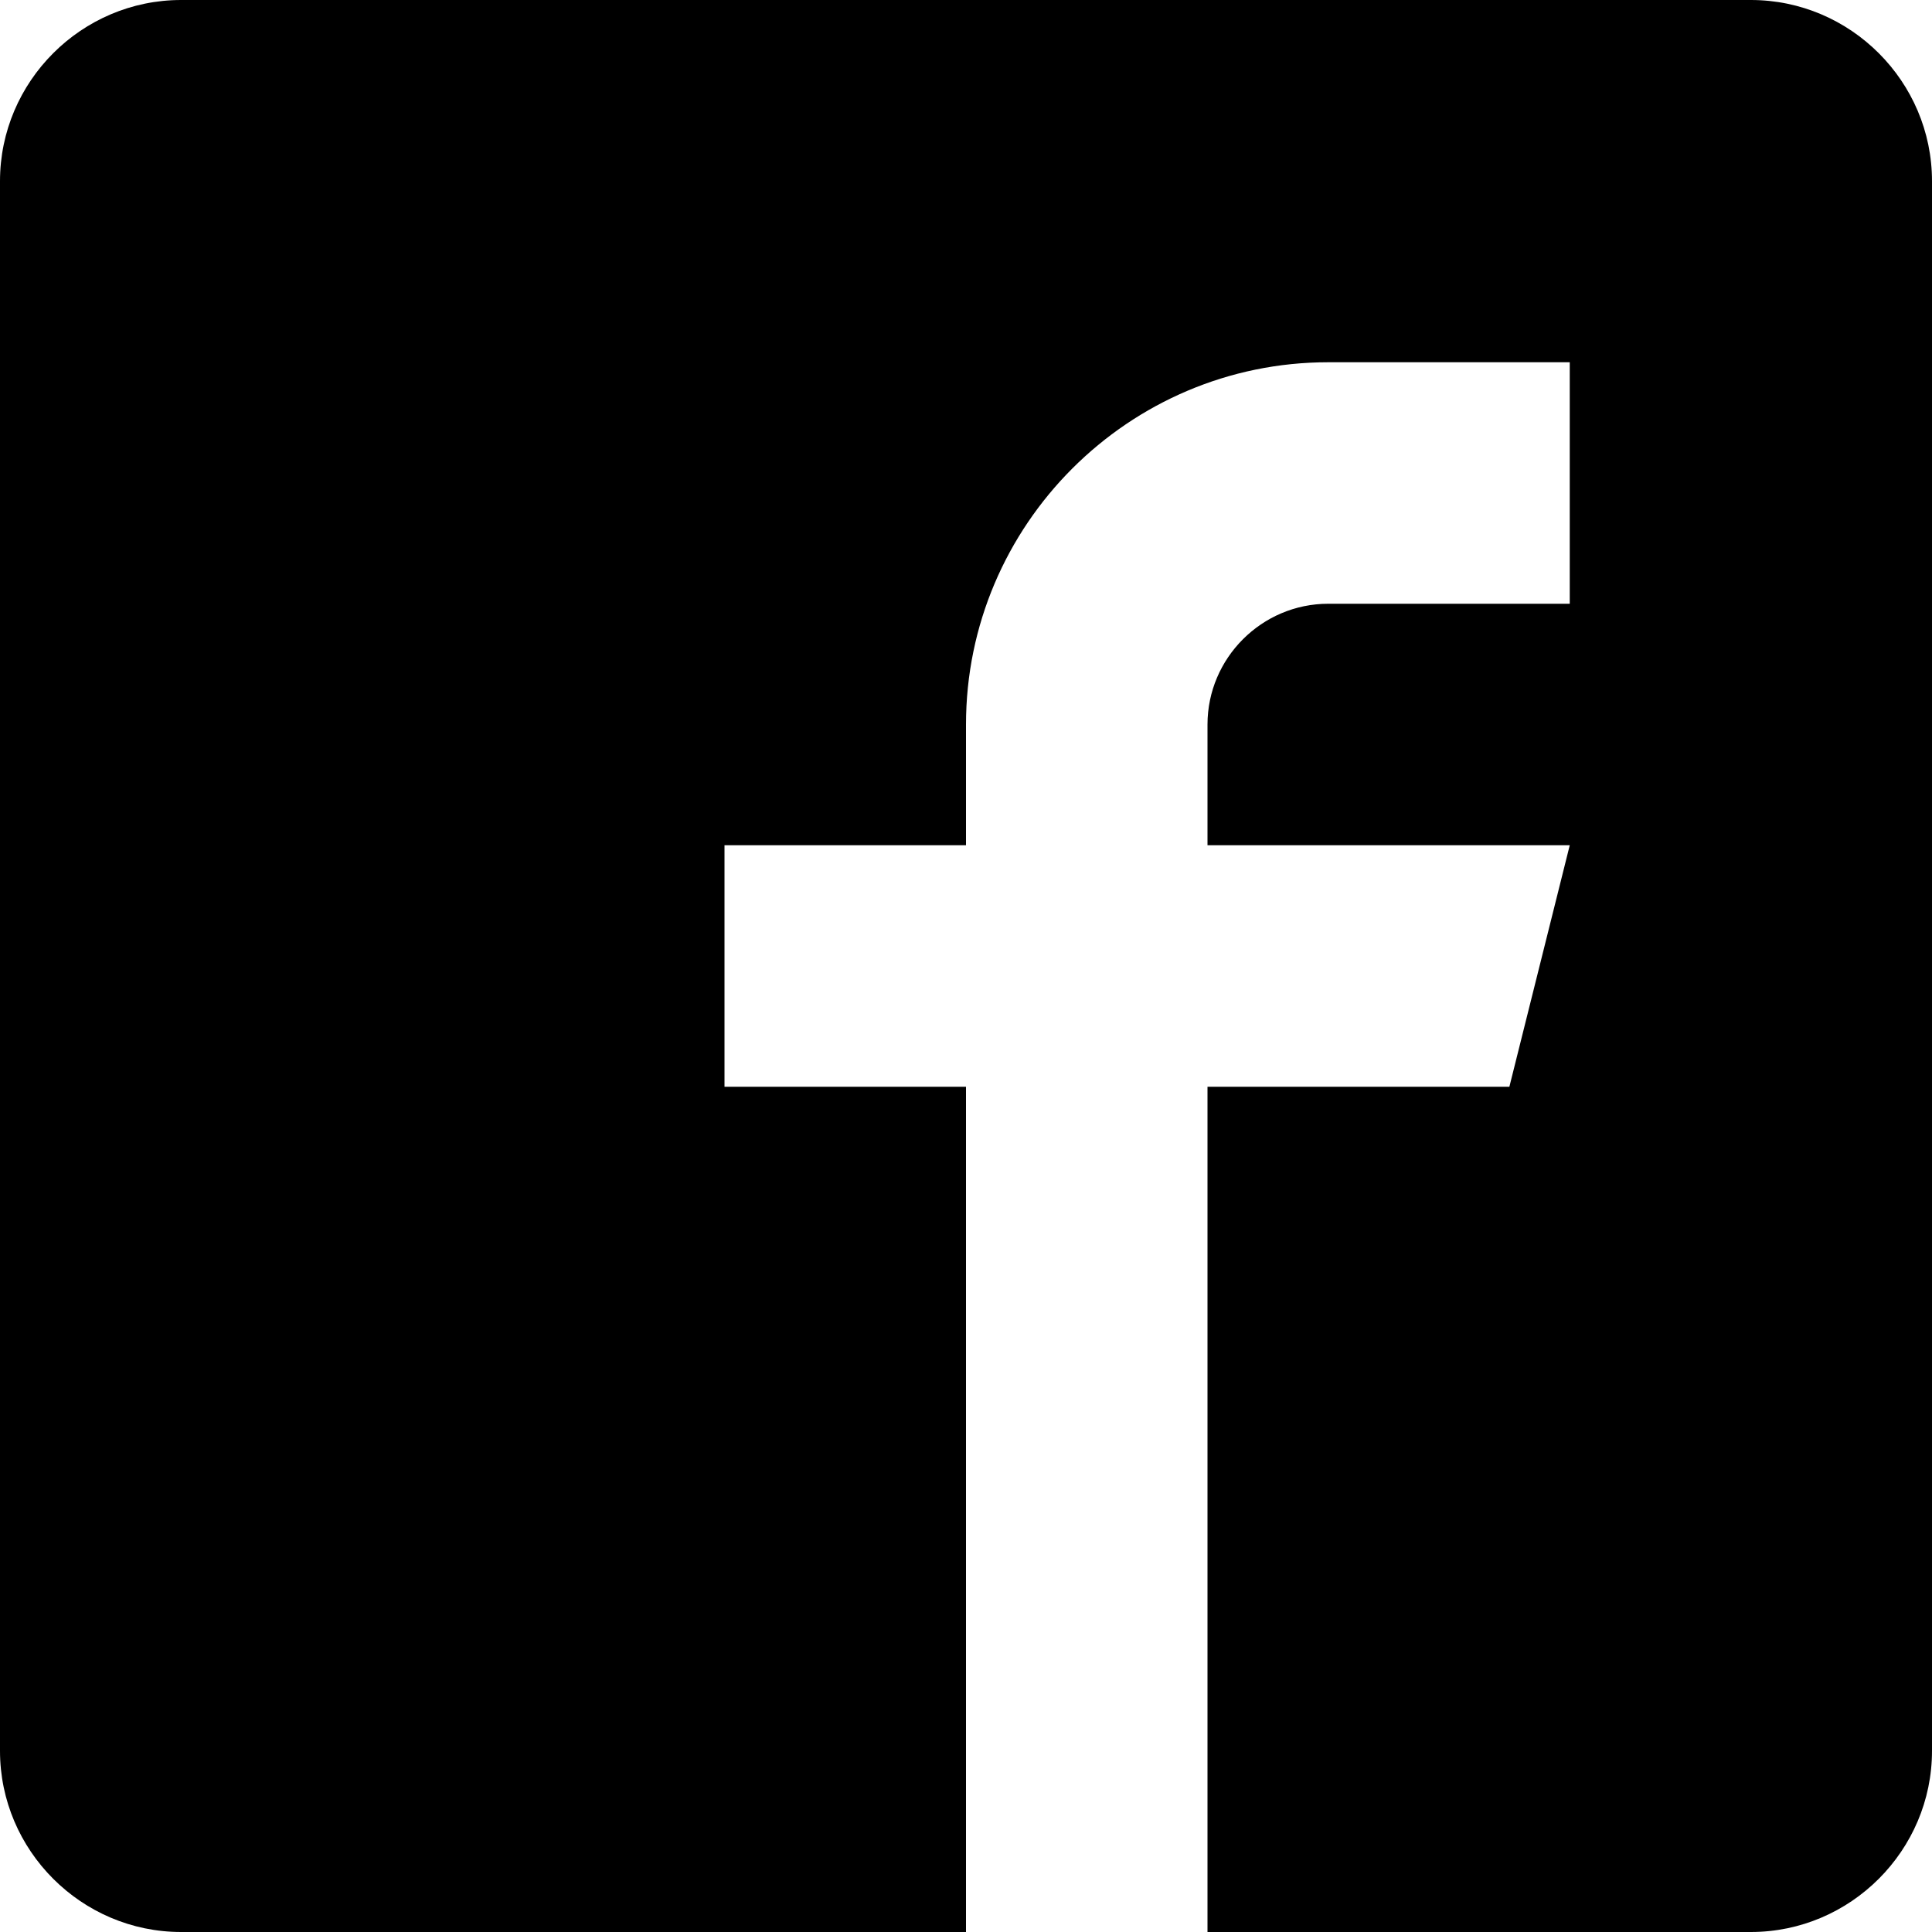
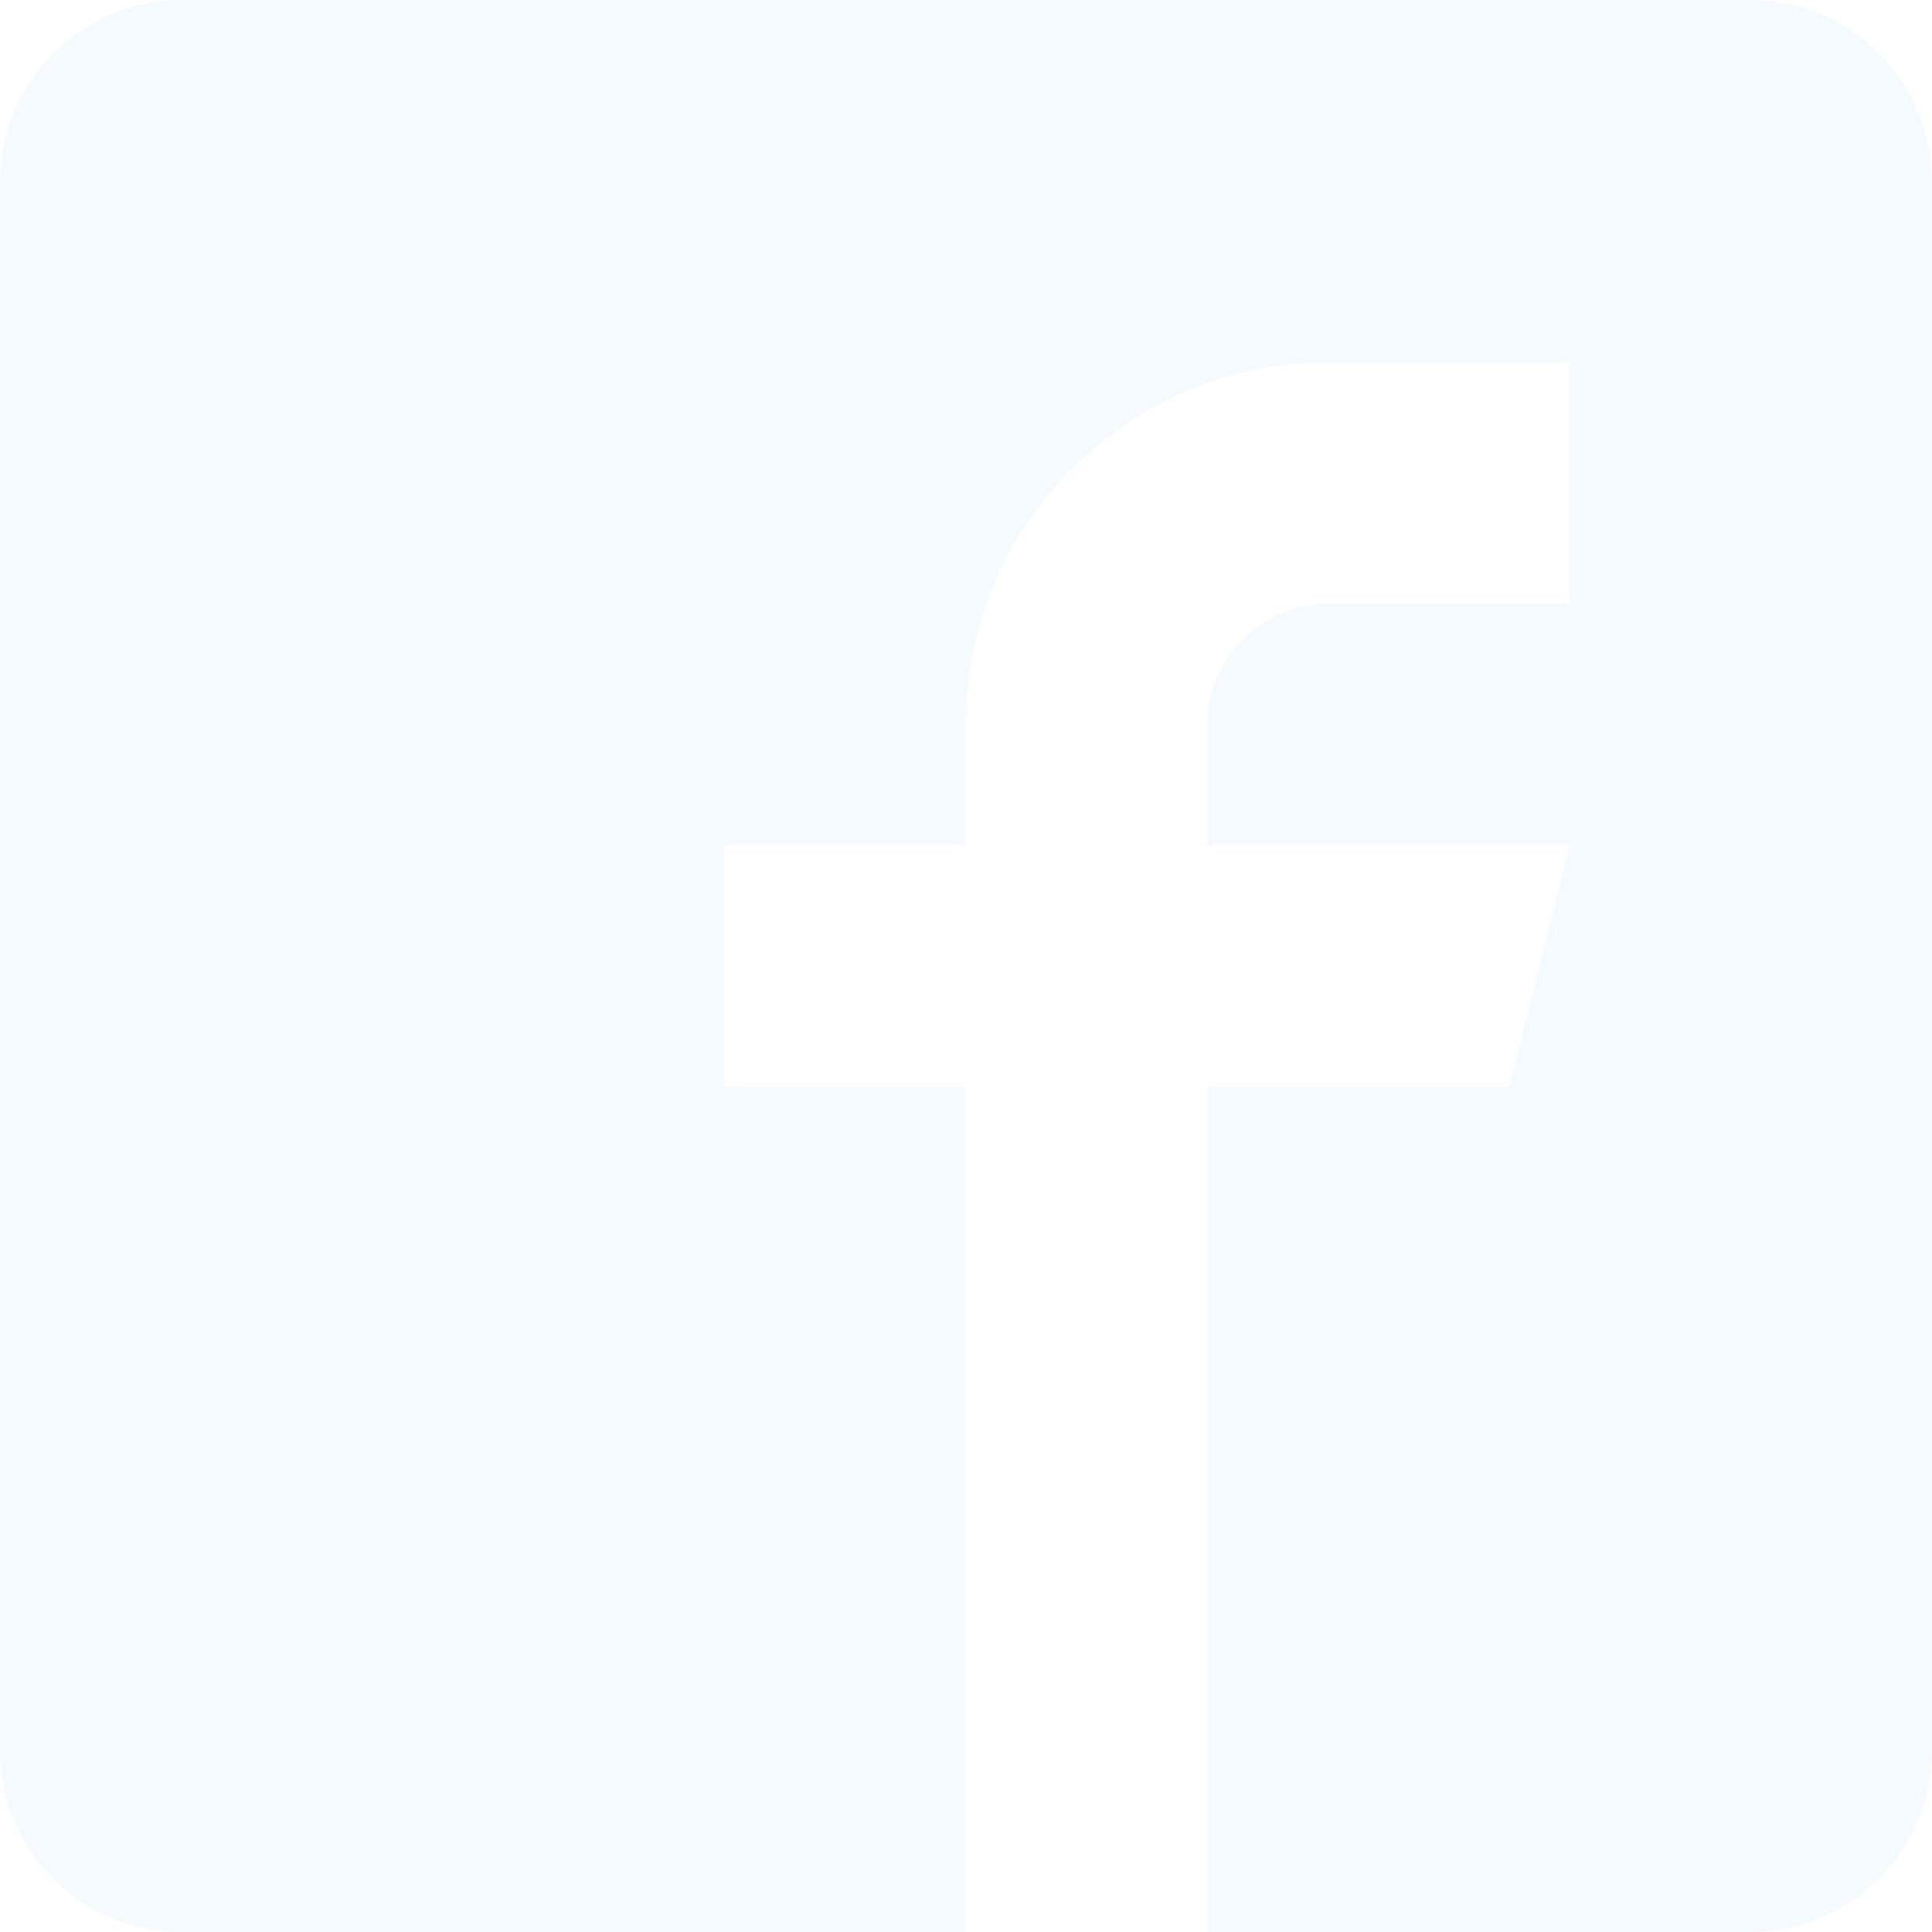
<svg xmlns="http://www.w3.org/2000/svg" version="1.1" width="32" height="32" viewBox="0 0 32 32">
-   <path d="M29 0h-26c-1.65 0-3 1.35-3 3v26c0 1.65 1.35 3 3 3h13v-14h-4v-4h4v-2c0-3.306 2.694-6 6-6h4v4h-4c-1.1 0-2 0.9-2 2v2h6l-1 4h-5v14h9c1.65 0 3-1.35 3-3v-26c0-1.65-1.35-3-3-3z" />
+   <path d="M29 0h-26c-1.65 0-3 1.35-3 3v26c0 1.65 1.35 3 3 3h13v-14h-4v-4h4v-2c0-3.306 2.694-6 6-6h4v4h-4c-1.1 0-2 0.9-2 2v2h6l-1 4h-5v14h9c1.65 0 3-1.35 3-3v-26c0-1.65-1.35-3-3-3z" fill="hsl(207, 100%, 98%)" />
</svg>
